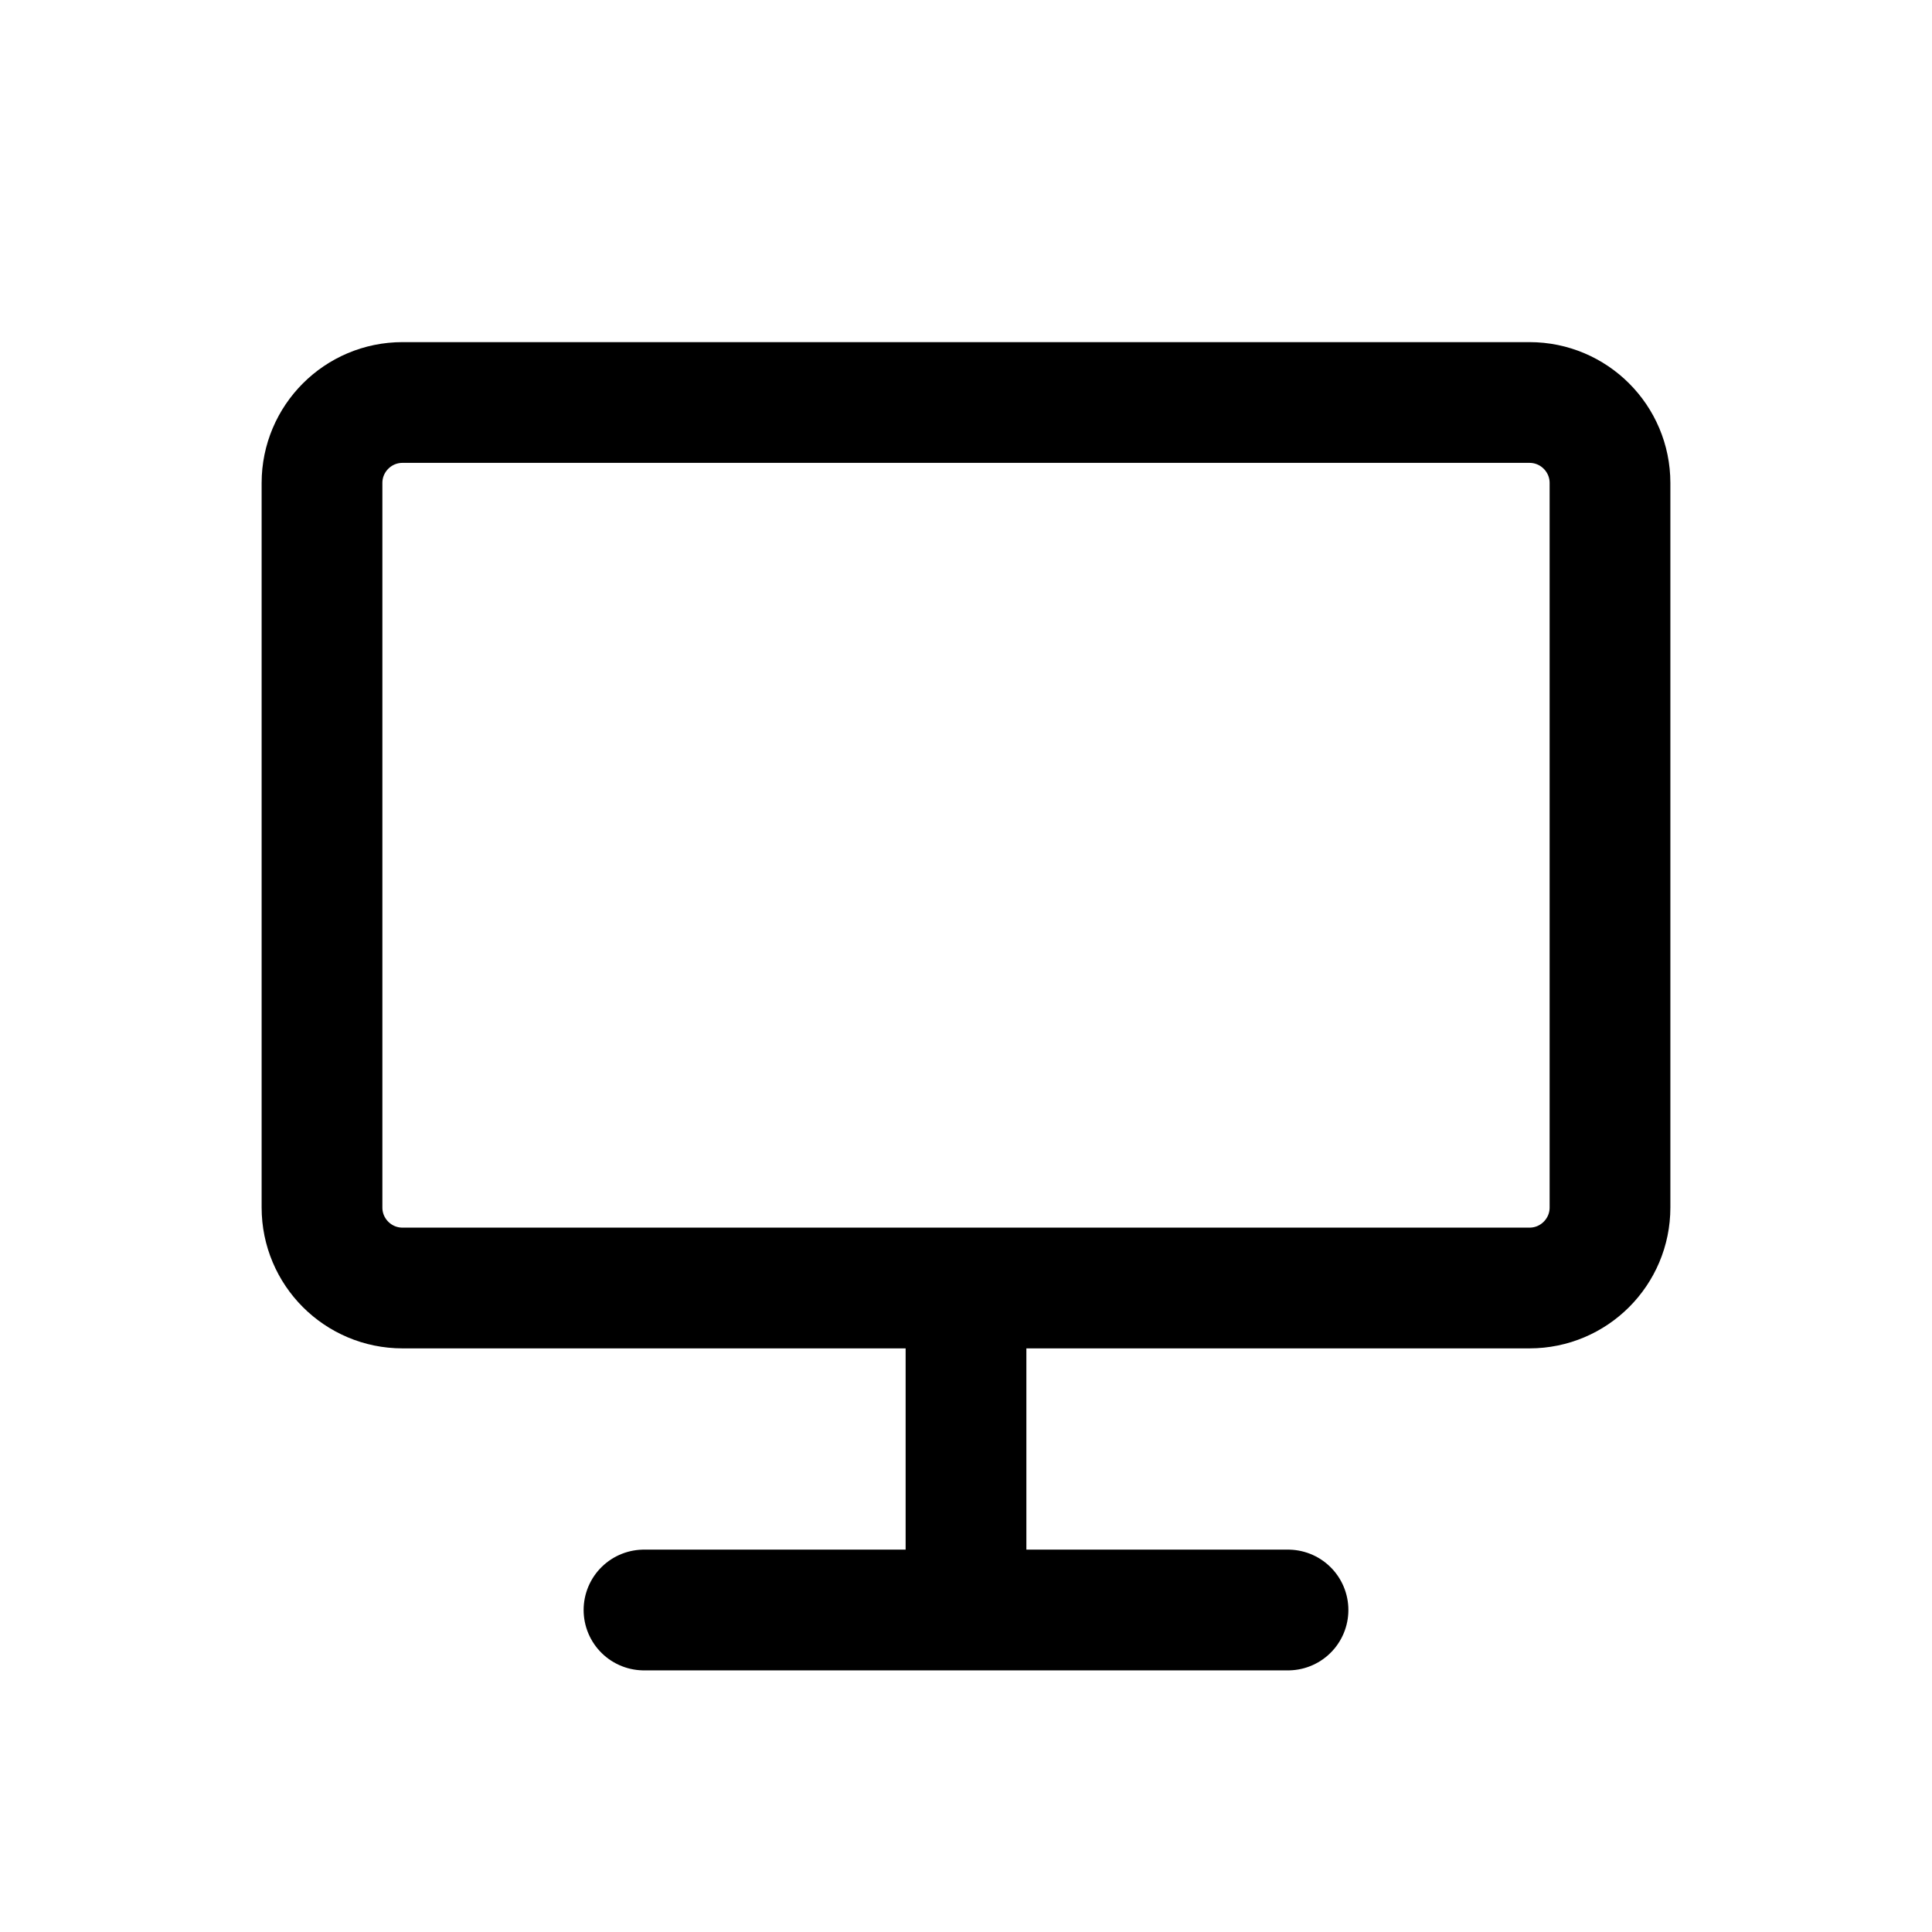
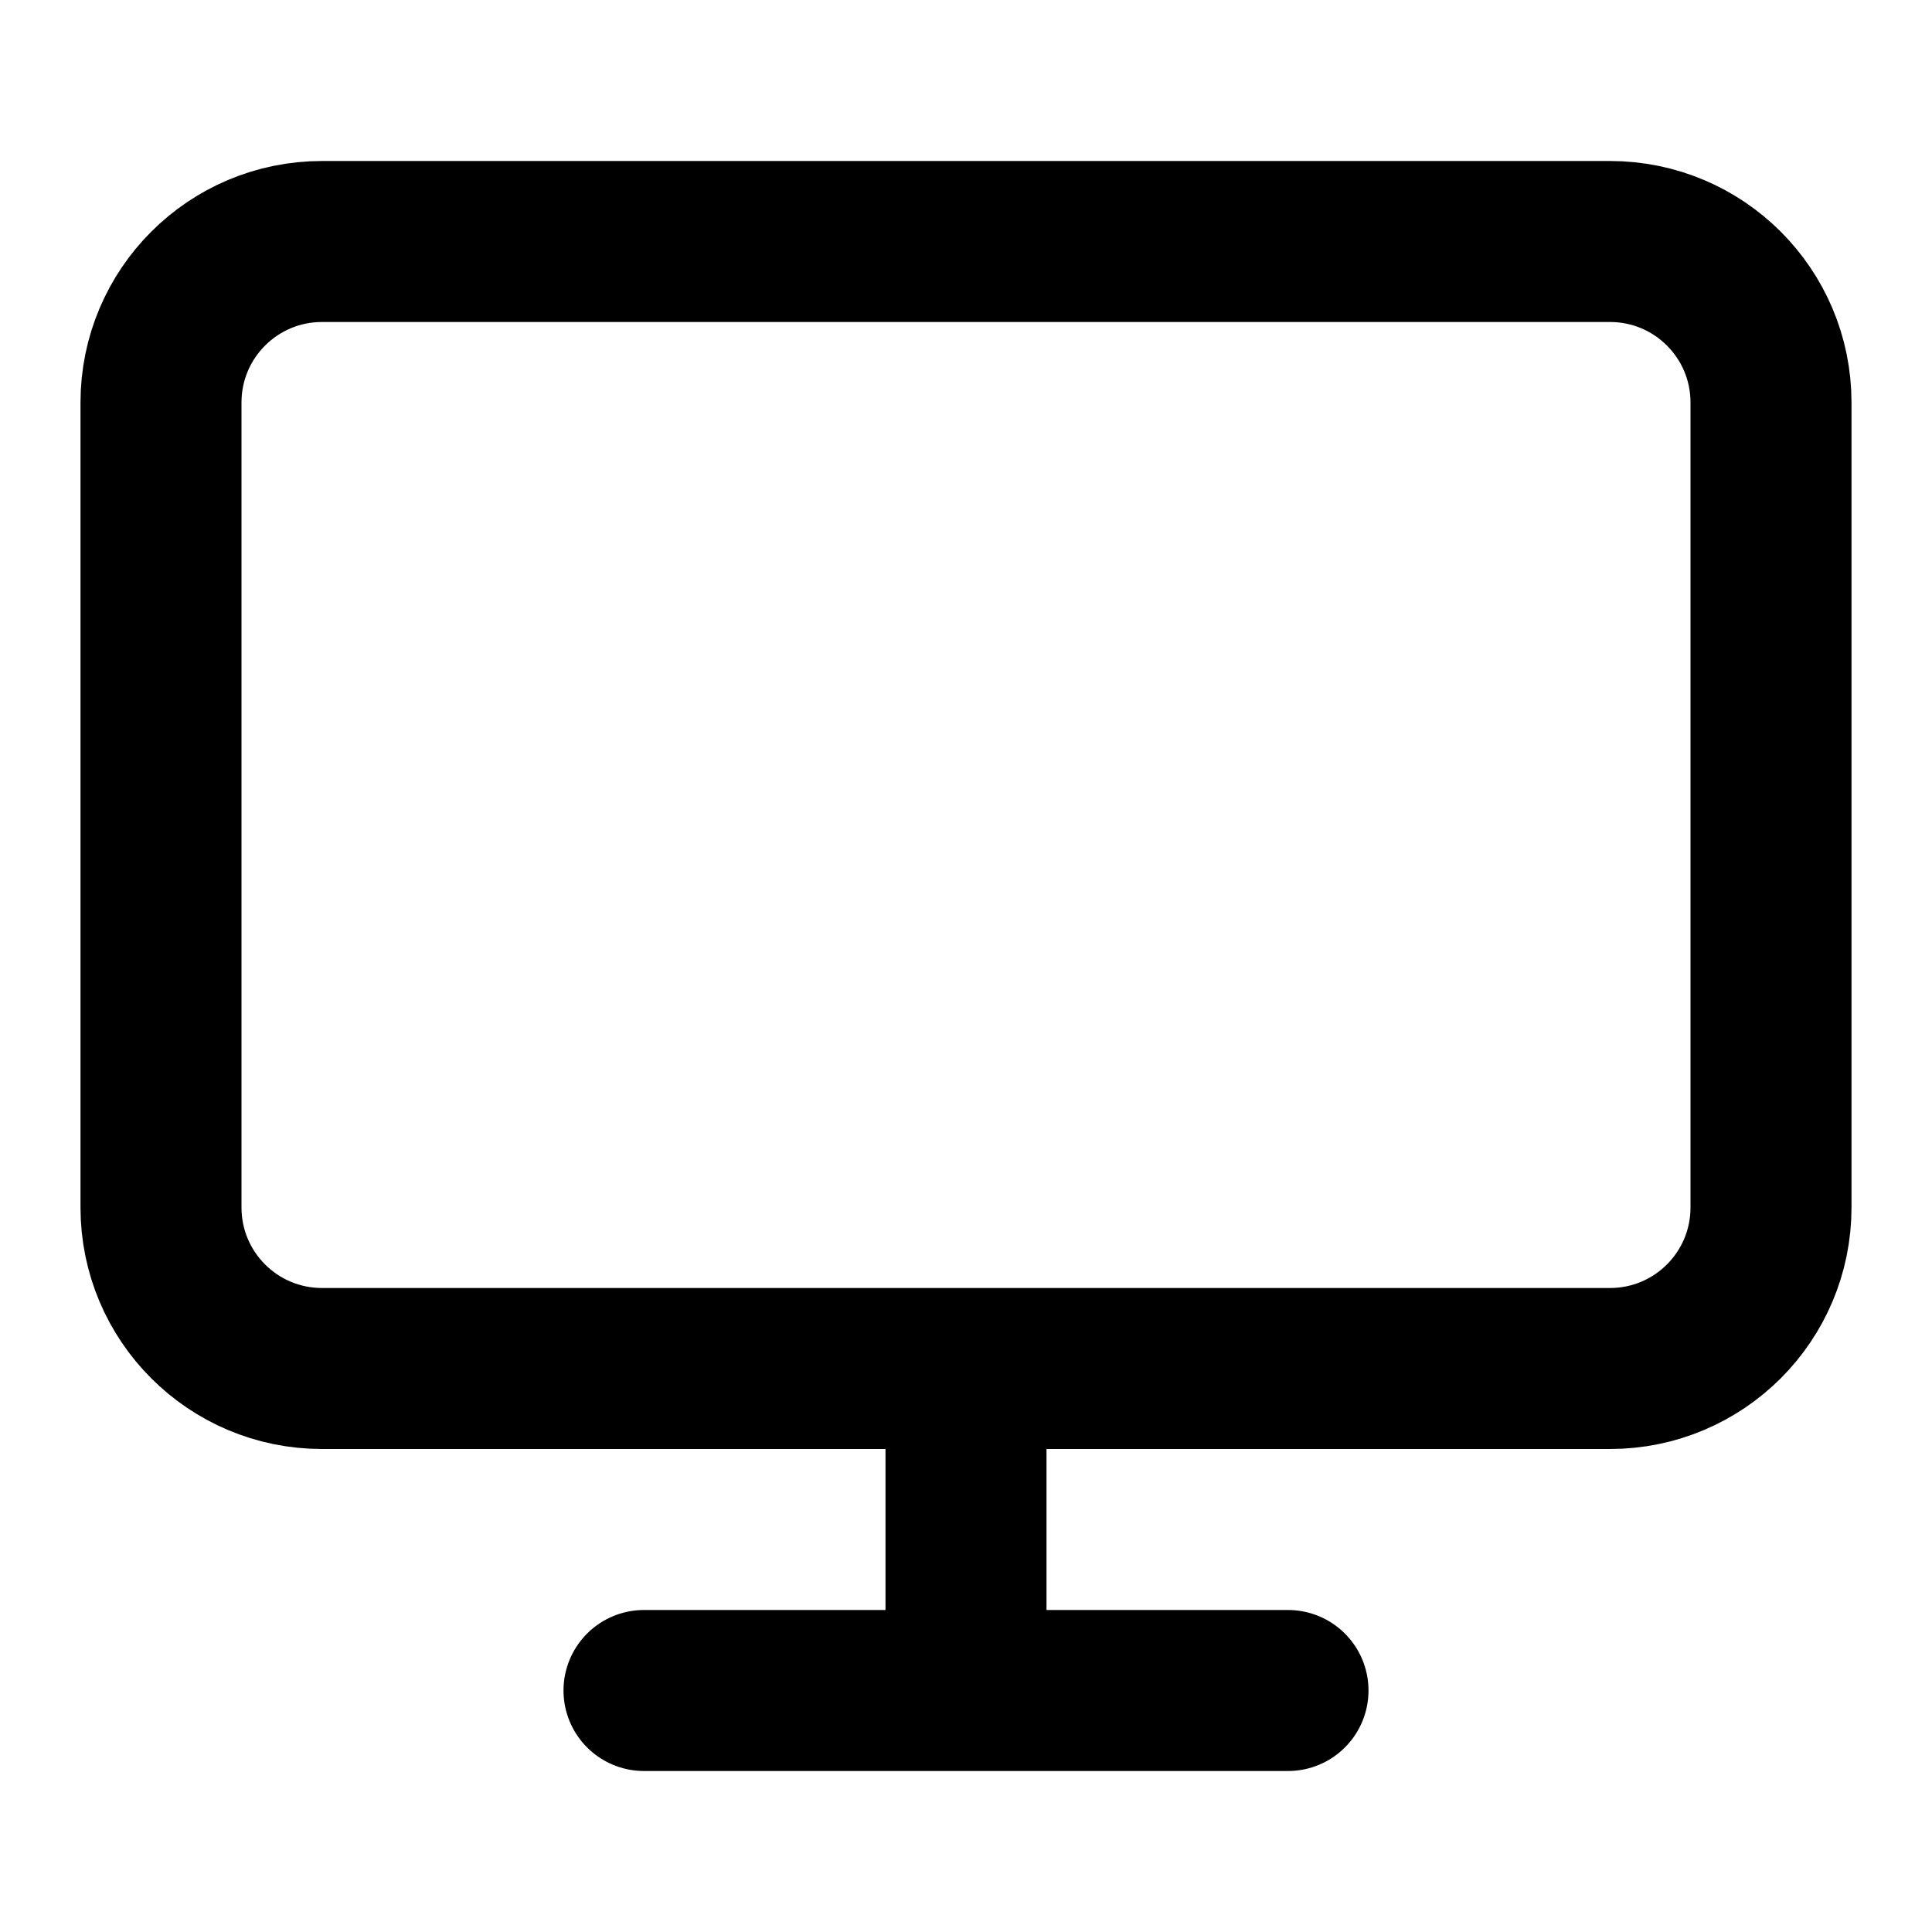
<svg xmlns="http://www.w3.org/2000/svg" viewBox="0 0 24 24" fill="none">
-   <path d="M12 20H16M12 20H8M12 20V16M12 16H5C4.448 16 4 15.552 4 15V6C4 5.448 4.448 5 5 5H19C19.552 5 20 5.448 20 6V15C20 15.552 19.552 16 19 16H12Z" stroke="currentColor" stroke-width="1.5" stroke-linecap="round" stroke-linejoin="round" />
+   <path d="M8 21H16M12 17V21M4 3H20C21.105 3 22 3.895 22 5V15C22 16.105 21.105 17 20 17H4C2.895 17 2 16.105 2 15V5C2 3.895 2.895 3 4 3Z" stroke="currentColor" stroke-width="2" stroke-linecap="round" stroke-linejoin="round" />
</svg>
